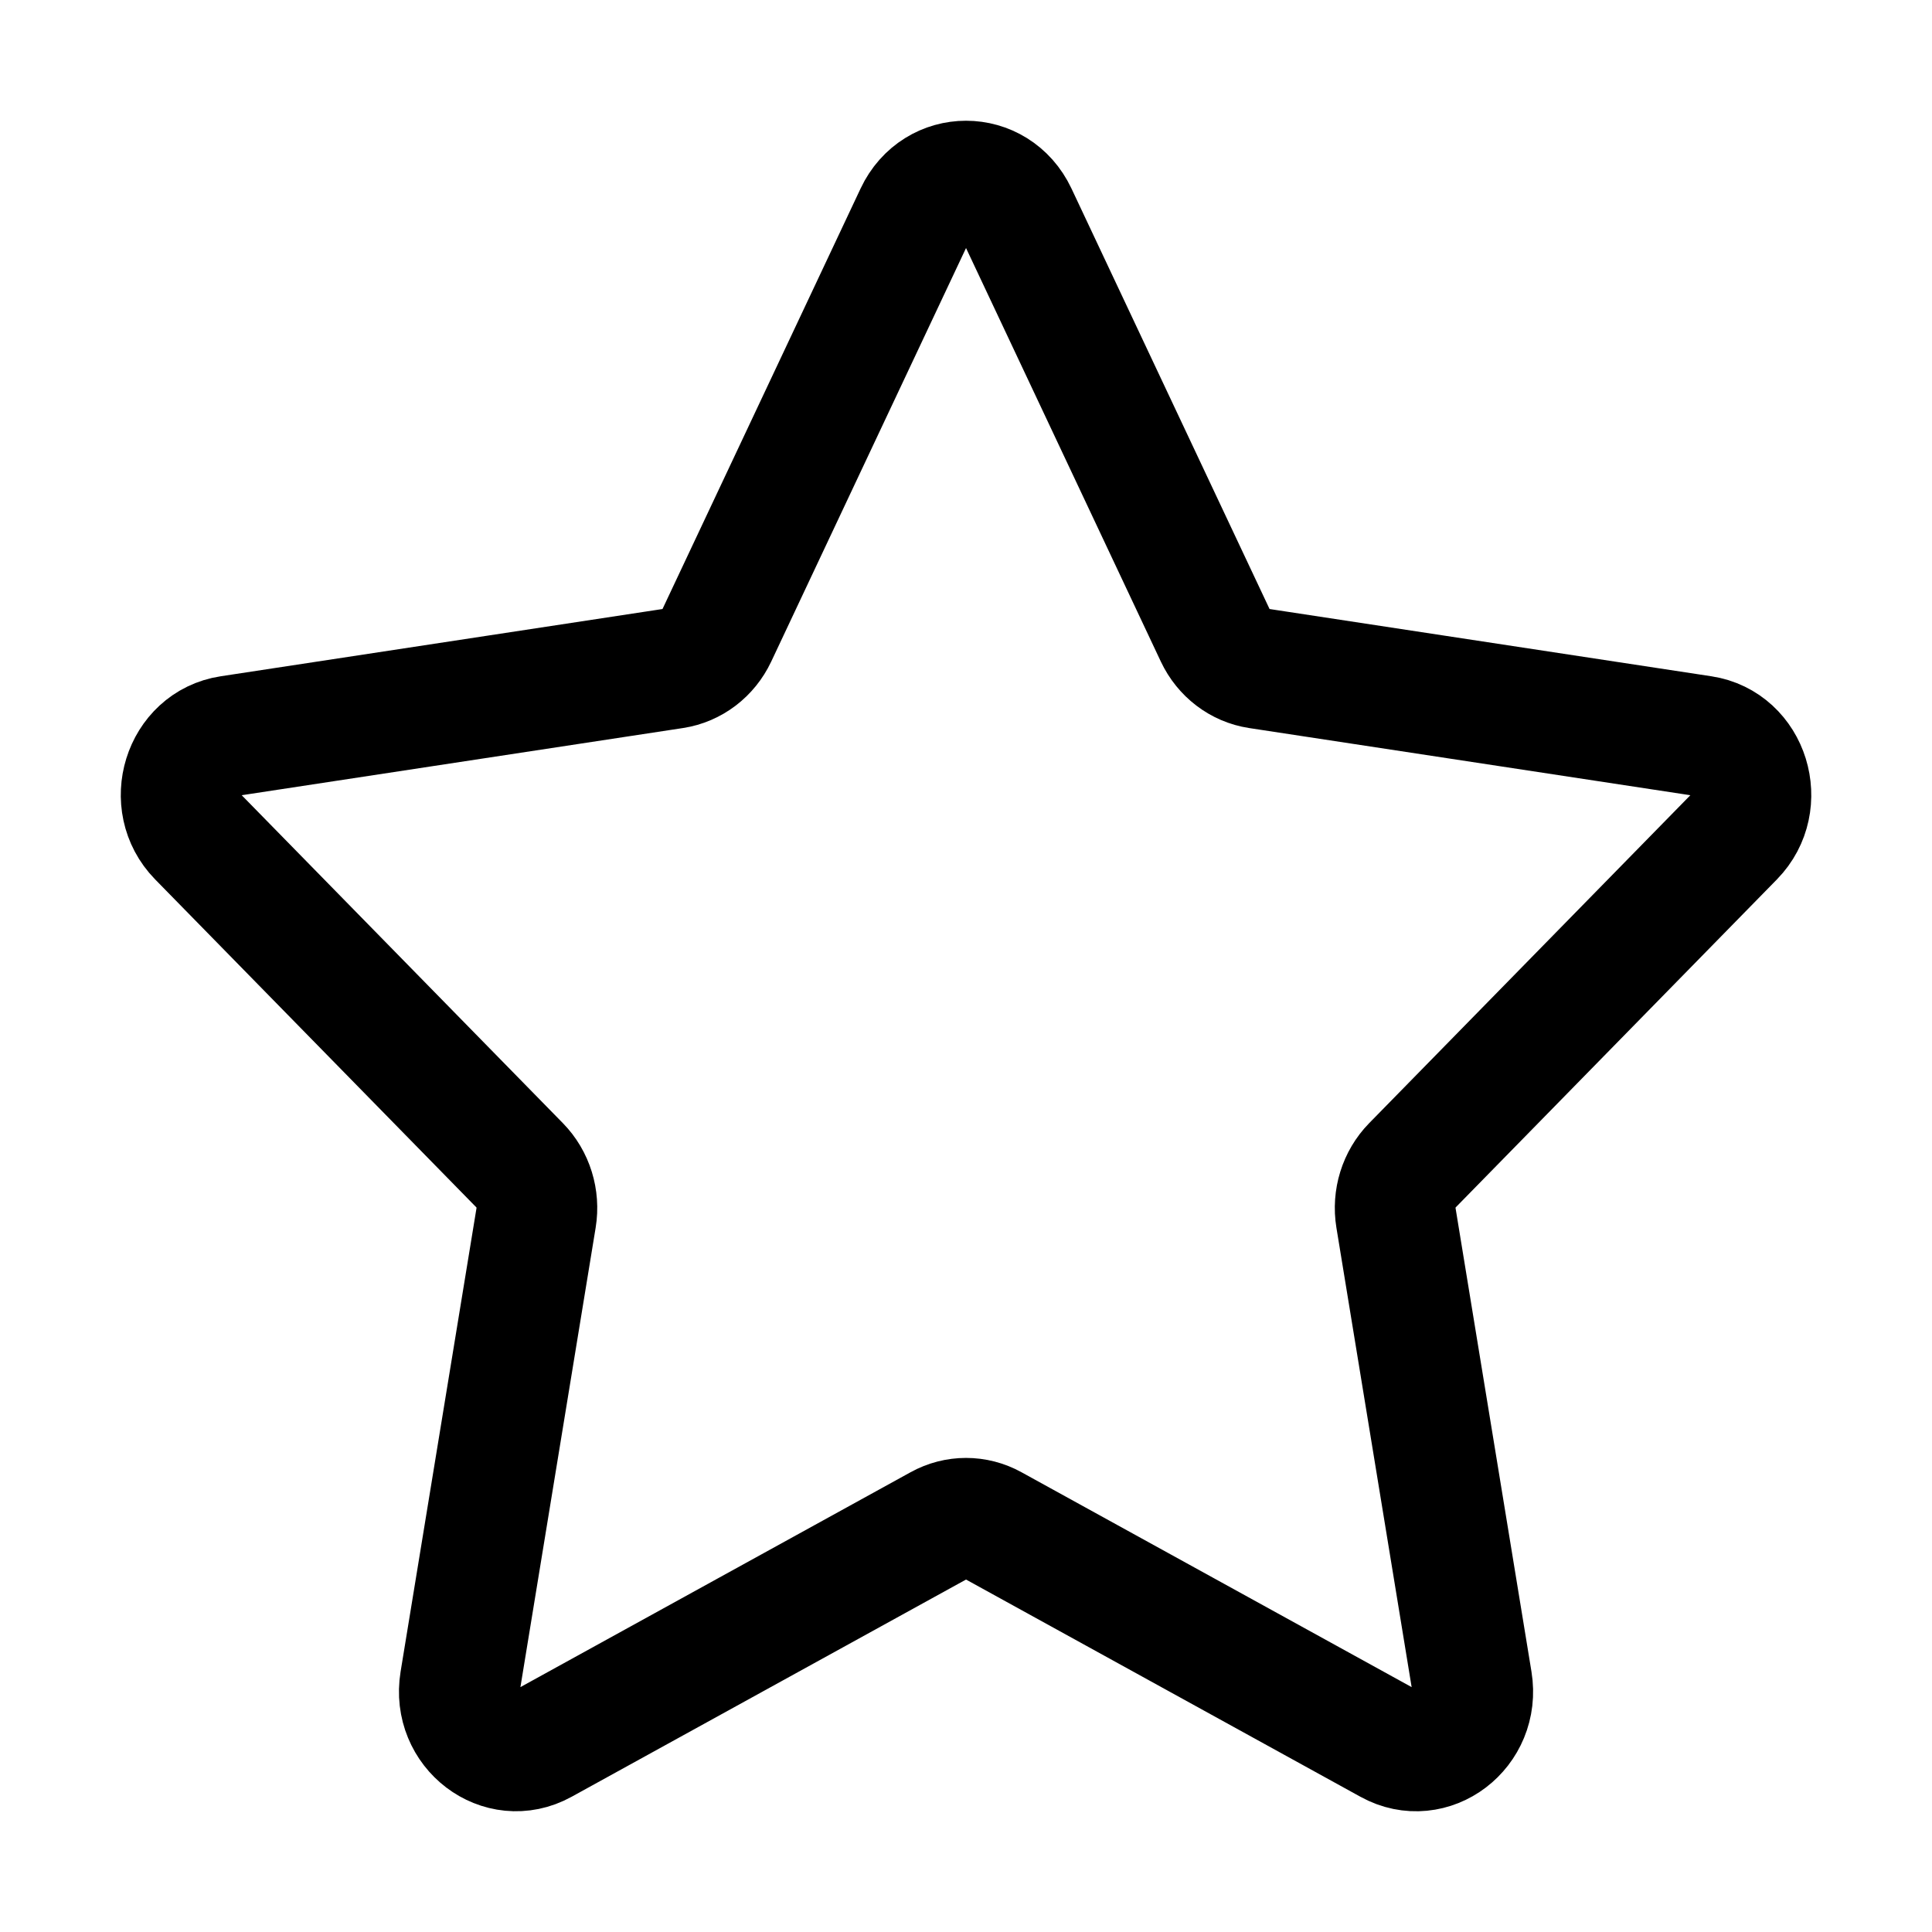
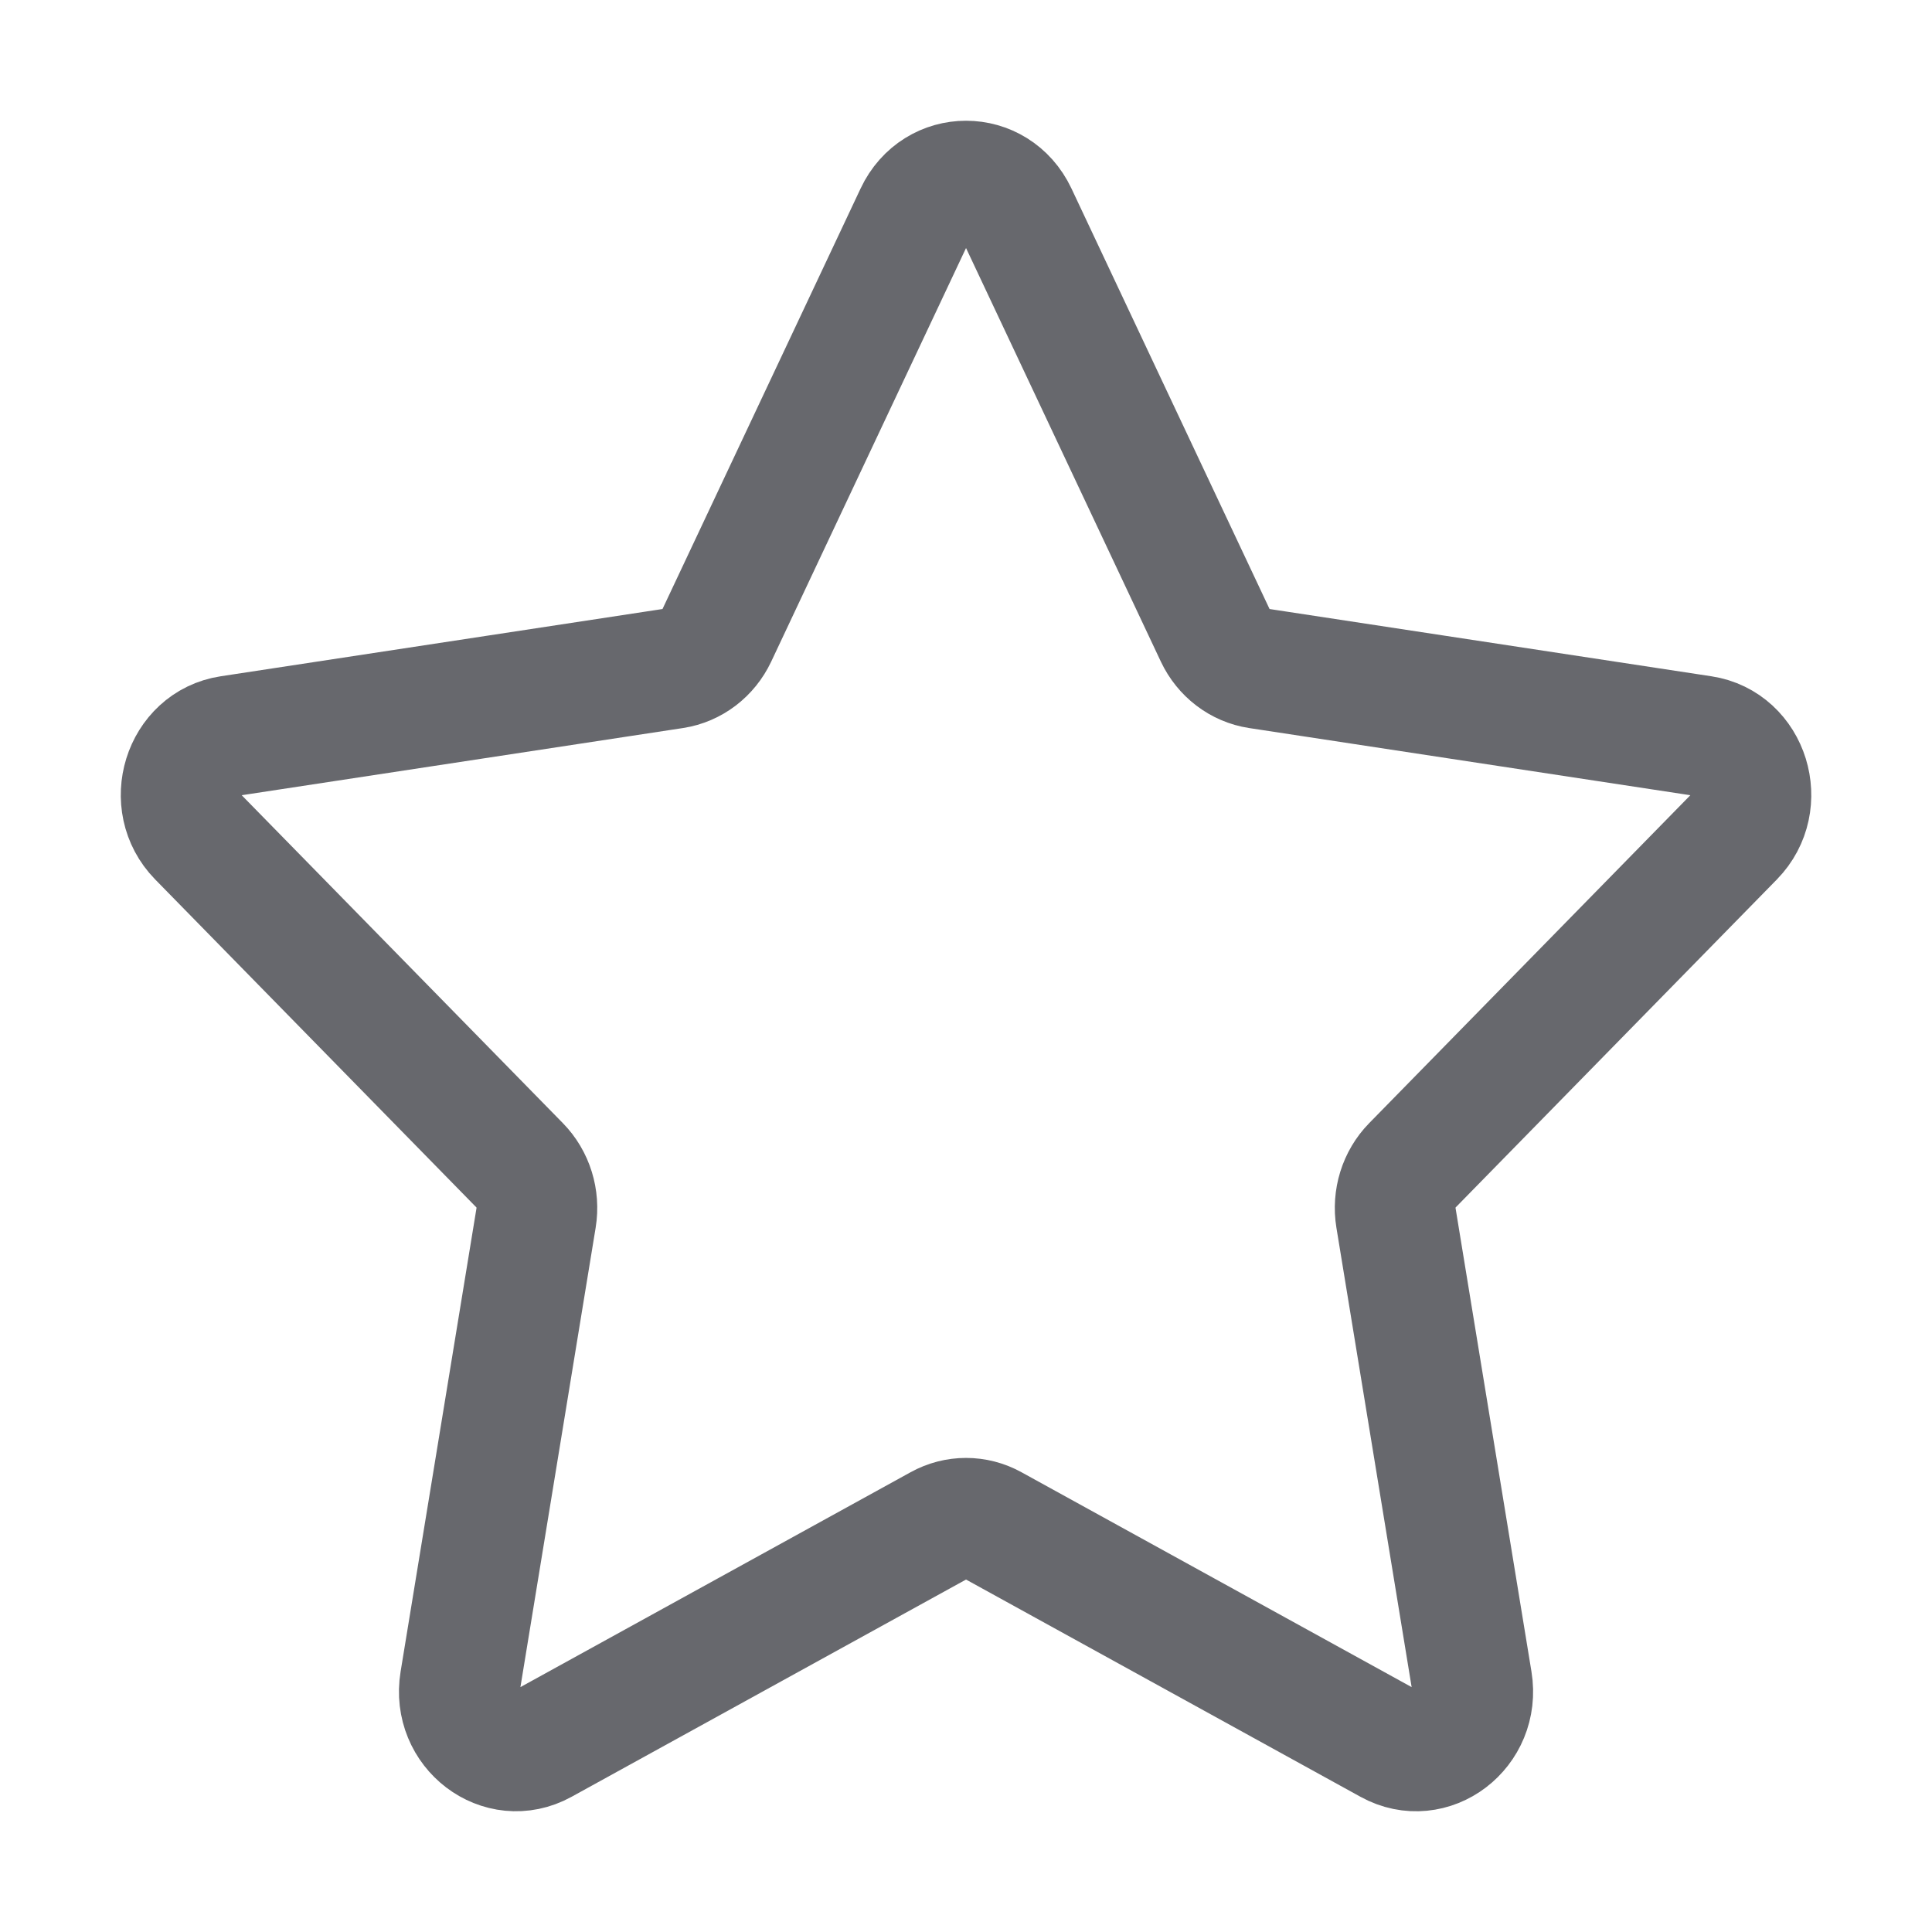
<svg xmlns="http://www.w3.org/2000/svg" enable-background="new 0 0 32 32" id="Editable-line" version="1.1" viewBox="0 0 32 32" xml:space="preserve">
-   <path d="  M16.842,3.548l3.29,6.984c0.137,0.29,0.401,0.491,0.707,0.538l7.357,1.12c0.77,0.117,1.077,1.108,0.52,1.677l-5.324,5.436  c-0.221,0.226-0.322,0.551-0.27,0.87l1.257,7.676c0.131,0.803-0.673,1.416-1.362,1.036l-6.58-3.624c-0.273-0.151-0.6-0.151-0.873,0  l-6.58,3.624c-0.688,0.379-1.493-0.233-1.362-1.036l1.257-7.676c0.052-0.319-0.049-0.644-0.27-0.87l-5.324-5.436  c-0.557-0.569-0.25-1.56,0.52-1.677l7.357-1.12c0.306-0.047,0.57-0.248,0.707-0.538l3.29-6.984  C15.503,2.817,16.497,2.817,16.842,3.548z" fill="none" id="XMLID_16_" stroke="#000000" stroke-linecap="round" stroke-linejoin="round" stroke-miterlimit="10" stroke-width="2" />
+   <path d="  M16.842,3.548l3.29,6.984c0.137,0.29,0.401,0.491,0.707,0.538l7.357,1.12c0.77,0.117,1.077,1.108,0.52,1.677l-5.324,5.436  c-0.221,0.226-0.322,0.551-0.27,0.87l1.257,7.676c0.131,0.803-0.673,1.416-1.362,1.036l-6.58-3.624c-0.273-0.151-0.6-0.151-0.873,0  l-6.58,3.624c-0.688,0.379-1.493-0.233-1.362-1.036l1.257-7.676c0.052-0.319-0.049-0.644-0.27-0.87l-5.324-5.436  c-0.557-0.569-0.25-1.56,0.52-1.677l7.357-1.12c0.306-0.047,0.57-0.248,0.707-0.538l3.29-6.984  C15.503,2.817,16.497,2.817,16.842,3.548z" fill="none" id="XMLID_16_" stroke="#67686D" stroke-linecap="round" stroke-linejoin="round" stroke-miterlimit="10" stroke-width="2" />
</svg>
